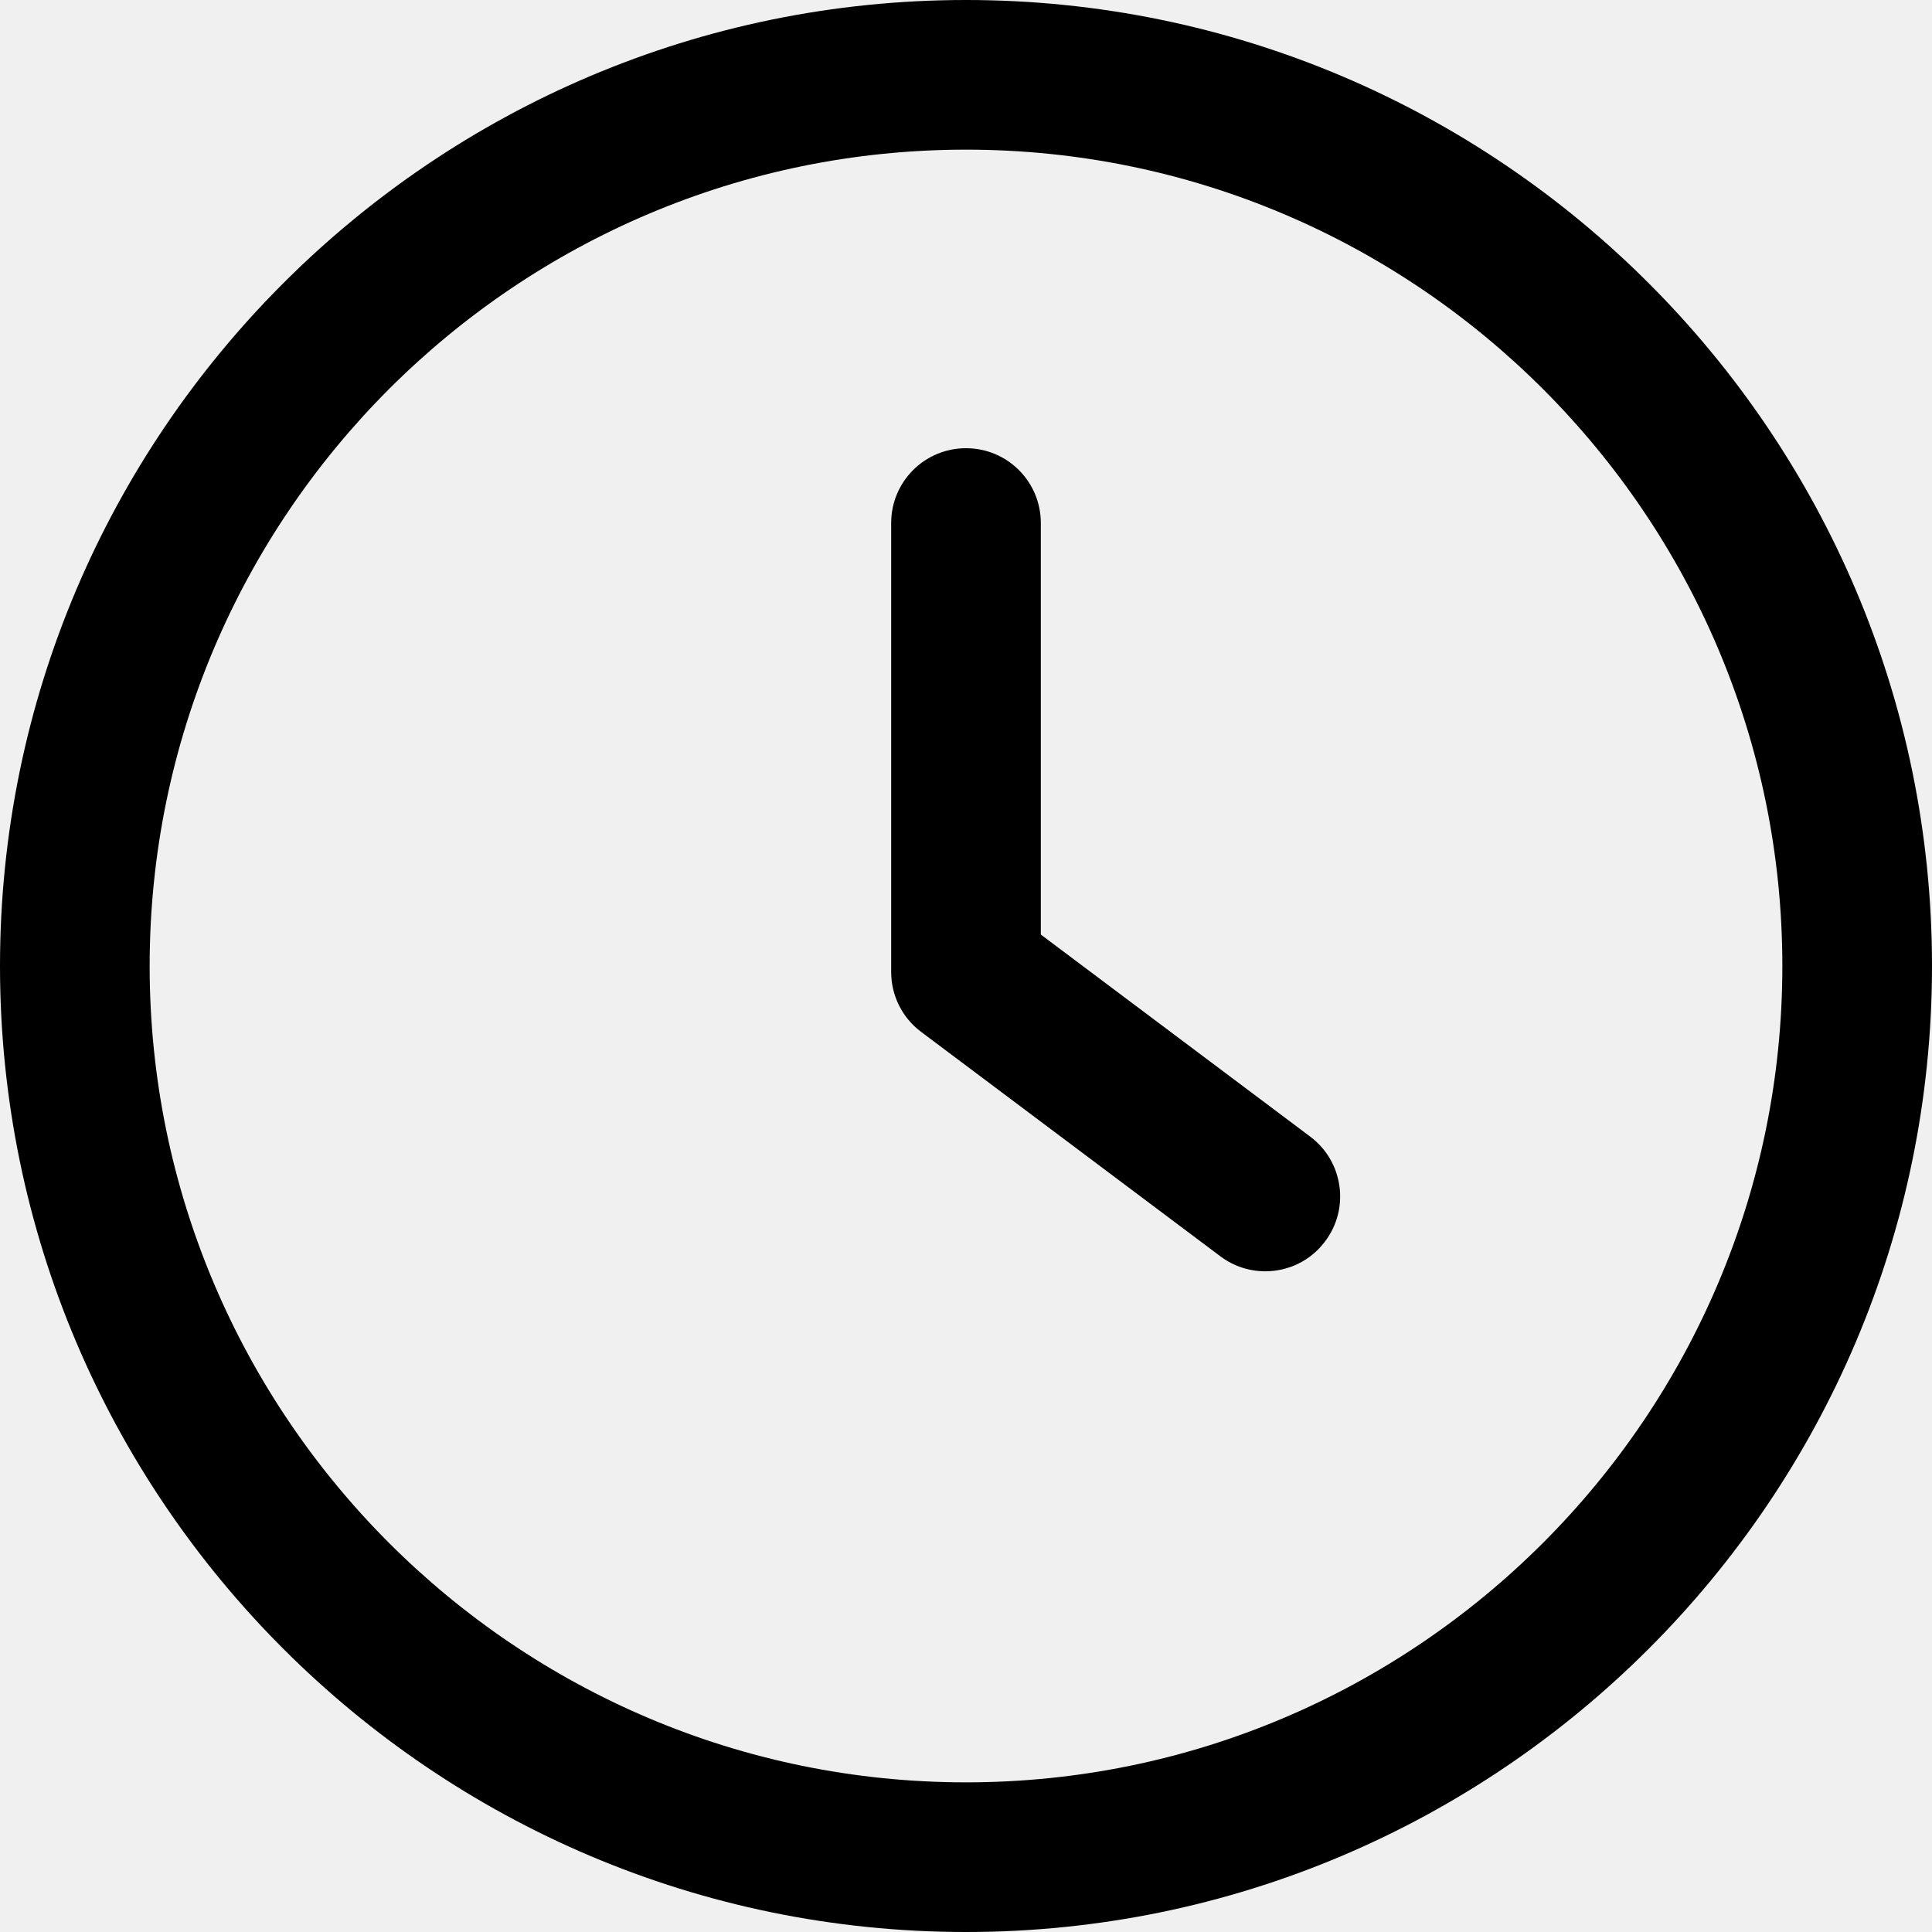
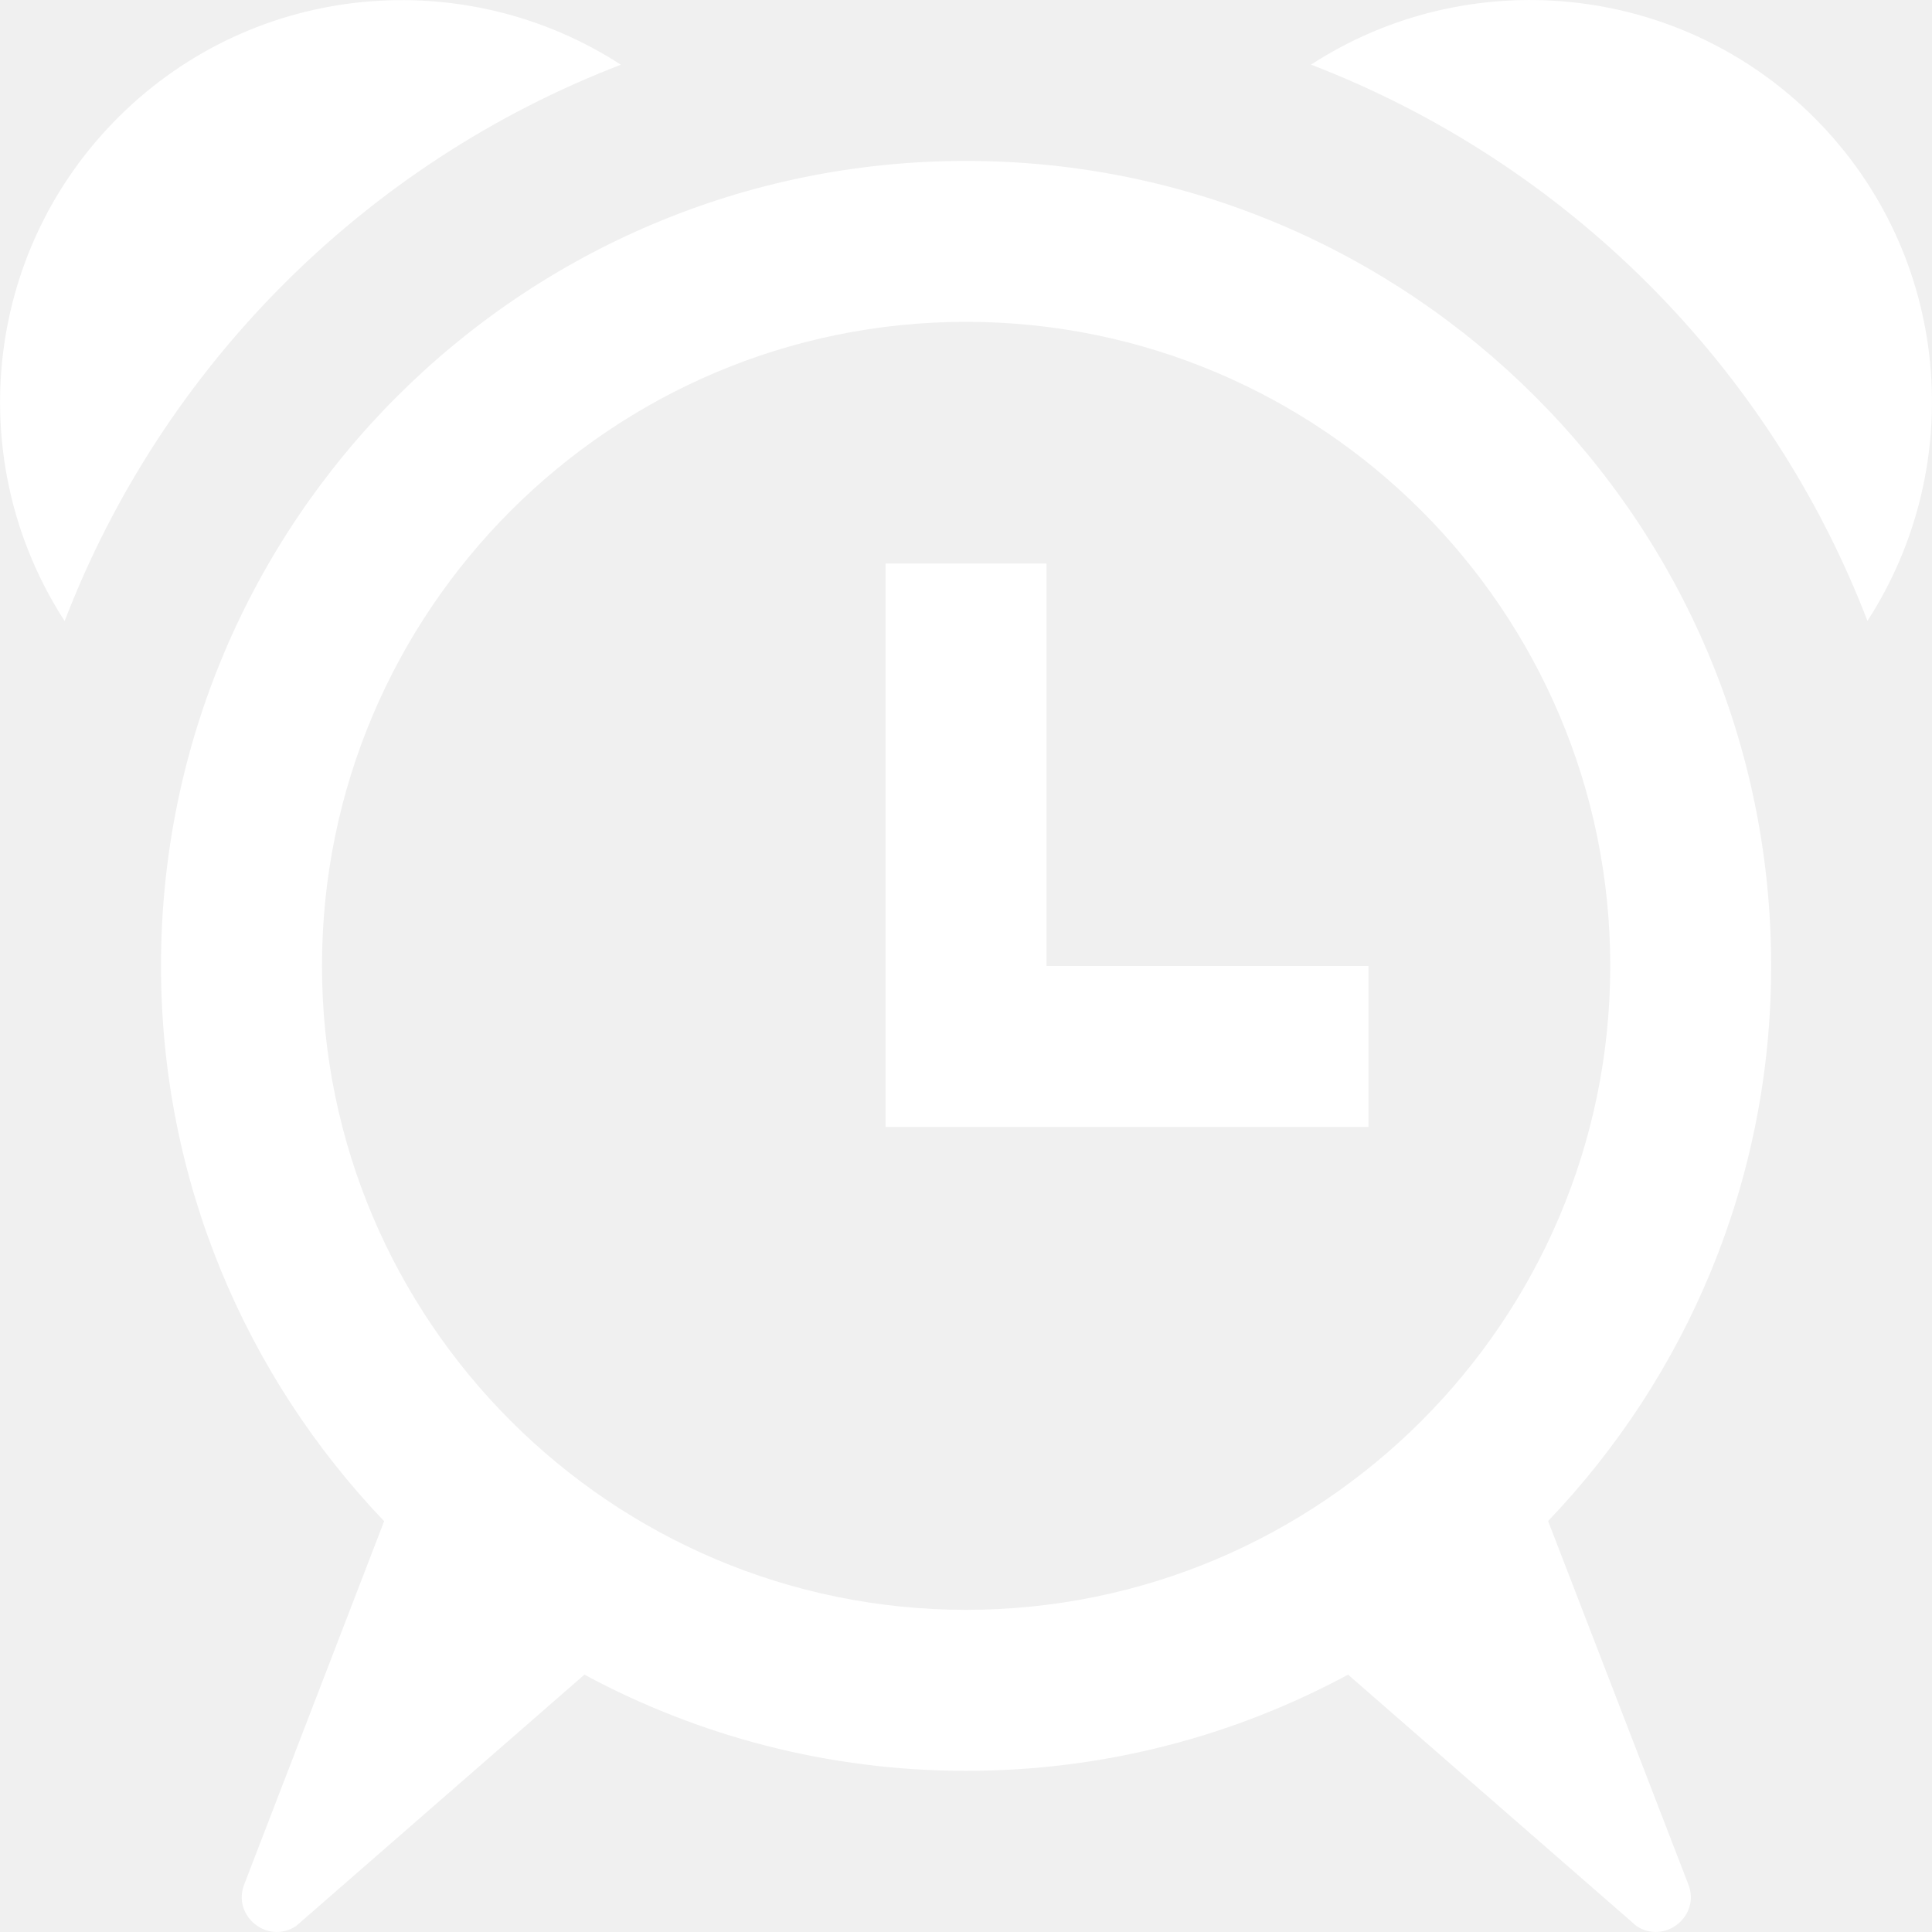
- <svg xmlns="http://www.w3.org/2000/svg" version="1.1" id="Capa_1" x="0px" y="0px" viewBox="0 0 512 512" style="enable-background:new 0 0 512 512;" xml:space="preserve">
-   <g>
-     <g>
-       <path d="M347.216,301.211l-71.387-53.54V138.609c0-10.966-8.864-19.83-19.83-19.83c-10.966,0-19.83,8.864-19.83,19.83v118.978    c0,6.246,2.935,12.136,7.932,15.864l79.318,59.489c3.569,2.677,7.734,3.966,11.878,3.966c6.048,0,11.997-2.717,15.884-7.952    C357.766,320.208,355.981,307.775,347.216,301.211z" />
-     </g>
-   </g>
-   <g>
-     <g>
-       <path d="M256,0C114.833,0,0,114.833,0,256s114.833,256,256,256s256-114.833,256-256S397.167,0,256,0z M256,472.341    c-119.275,0-216.341-97.066-216.341-216.341S136.725,39.659,256,39.659c119.295,0,216.341,97.066,216.341,216.341    S375.275,472.341,256,472.341z" />
-     </g>
-   </g>
-   <g>
- </g>
-   <g>
- </g>
-   <g>
- </g>
-   <g>
- </g>
-   <g>
- </g>
-   <g>
- </g>
-   <g>
- </g>
-   <g>
- </g>
-   <g>
- </g>
-   <g>
- </g>
-   <g>
- </g>
-   <g>
- </g>
-   <g>
- </g>
-   <g>
- </g>
-   <g>
- </g>
+ <svg xmlns="http://www.w3.org/2000/svg" width="24" height="24" viewBox="0 0 24 24">
+   <path d="M13 12v-5h-1.999v6.999h5.999v-1.999h-4zm-12.197-4.285c-1.261-1.944-1.035-4.569.675-6.266 1.7-1.687 4.305-1.896 6.235-.645-3.171 1.219-5.692 3.741-6.91 6.911zm18.428 11.18c1.715-1.794 2.771-4.219 2.771-6.896 0-5.522-4.477-10-10.002-10-5.522 0-10 4.477-10 10 0 2.678 1.059 5.104 2.772 6.898l-1.736 4.506c-.159.394.288.759.643.522l3.581-3.122c1.412.761 3.026 1.195 4.742 1.195 1.717 0 3.334-.434 4.744-1.195l3.582 3.122c.355.237.803-.128.643-.522l-1.74-4.508zm-7.23 1.103c-4.412 0-8.001-3.588-8.001-8s3.589-8 8.001-8c4.412 0 8.002 3.588 8.002 8s-3.59 8-8.002 8zm10.553-18.52c-1.697-1.71-4.324-1.937-6.268-.675 3.17 1.218 5.693 3.739 6.912 6.91 1.25-1.931 1.041-4.535-.644-6.235z" fill="#fff" />
</svg>
